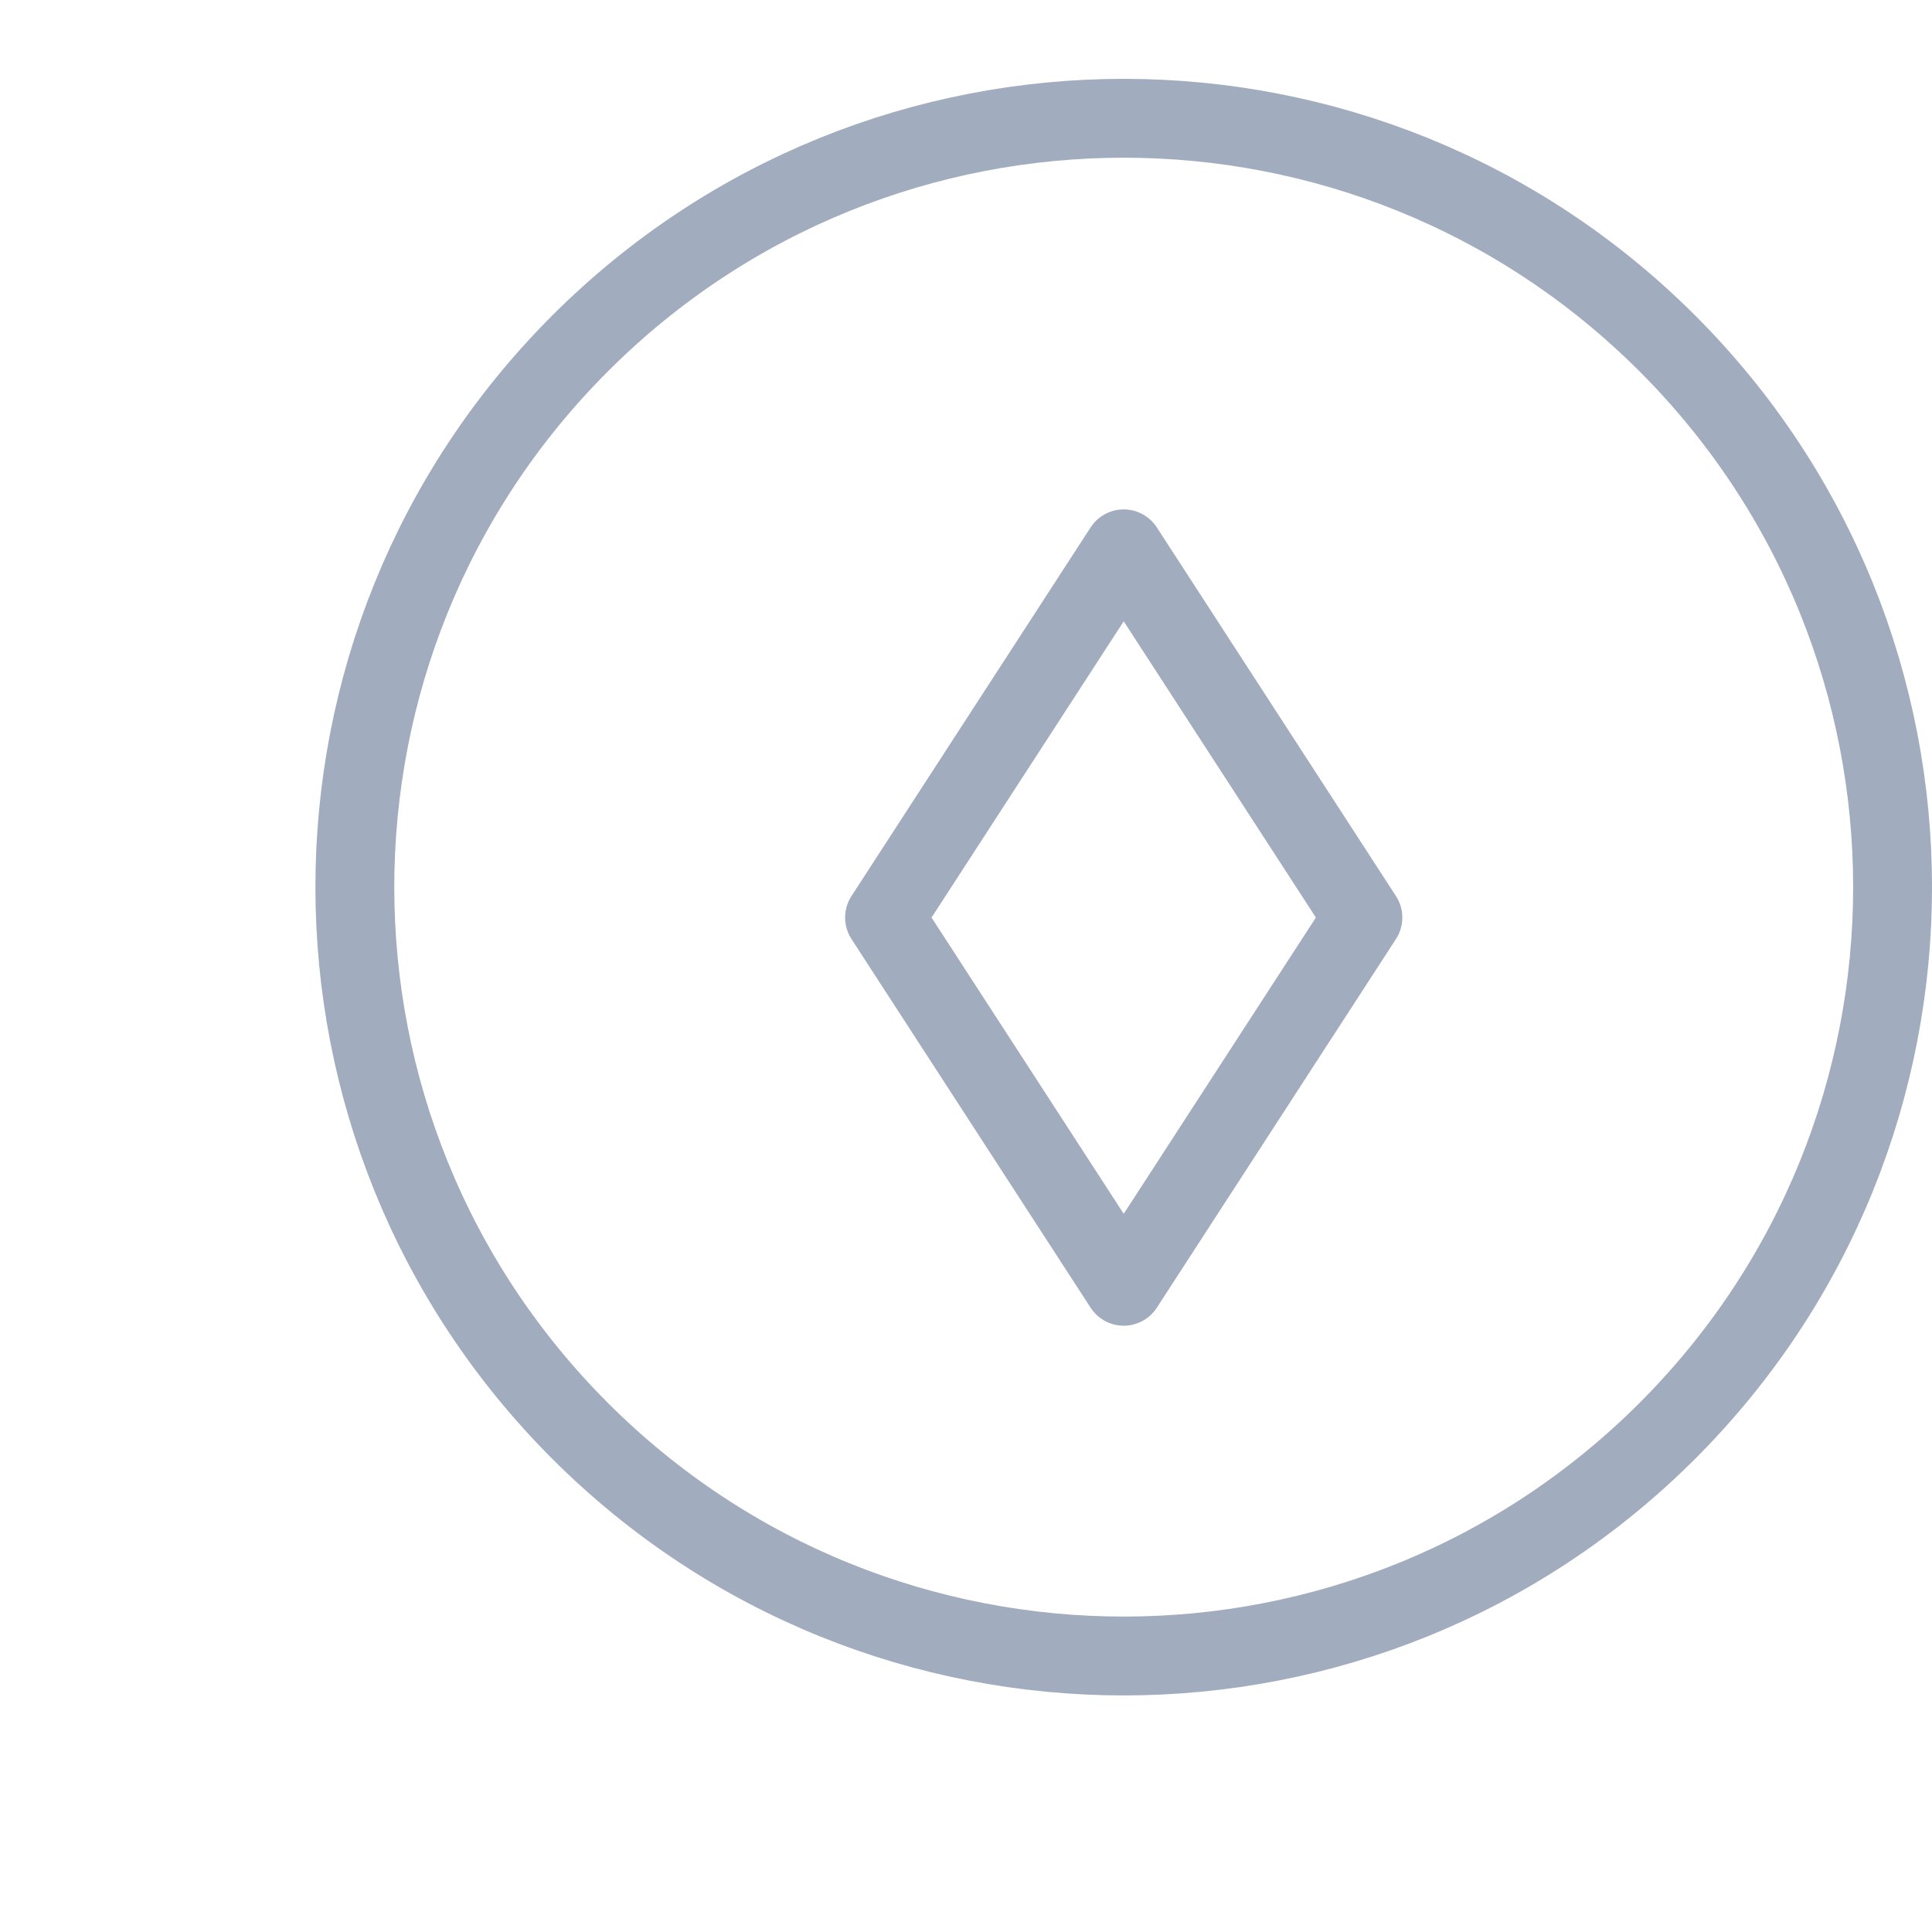
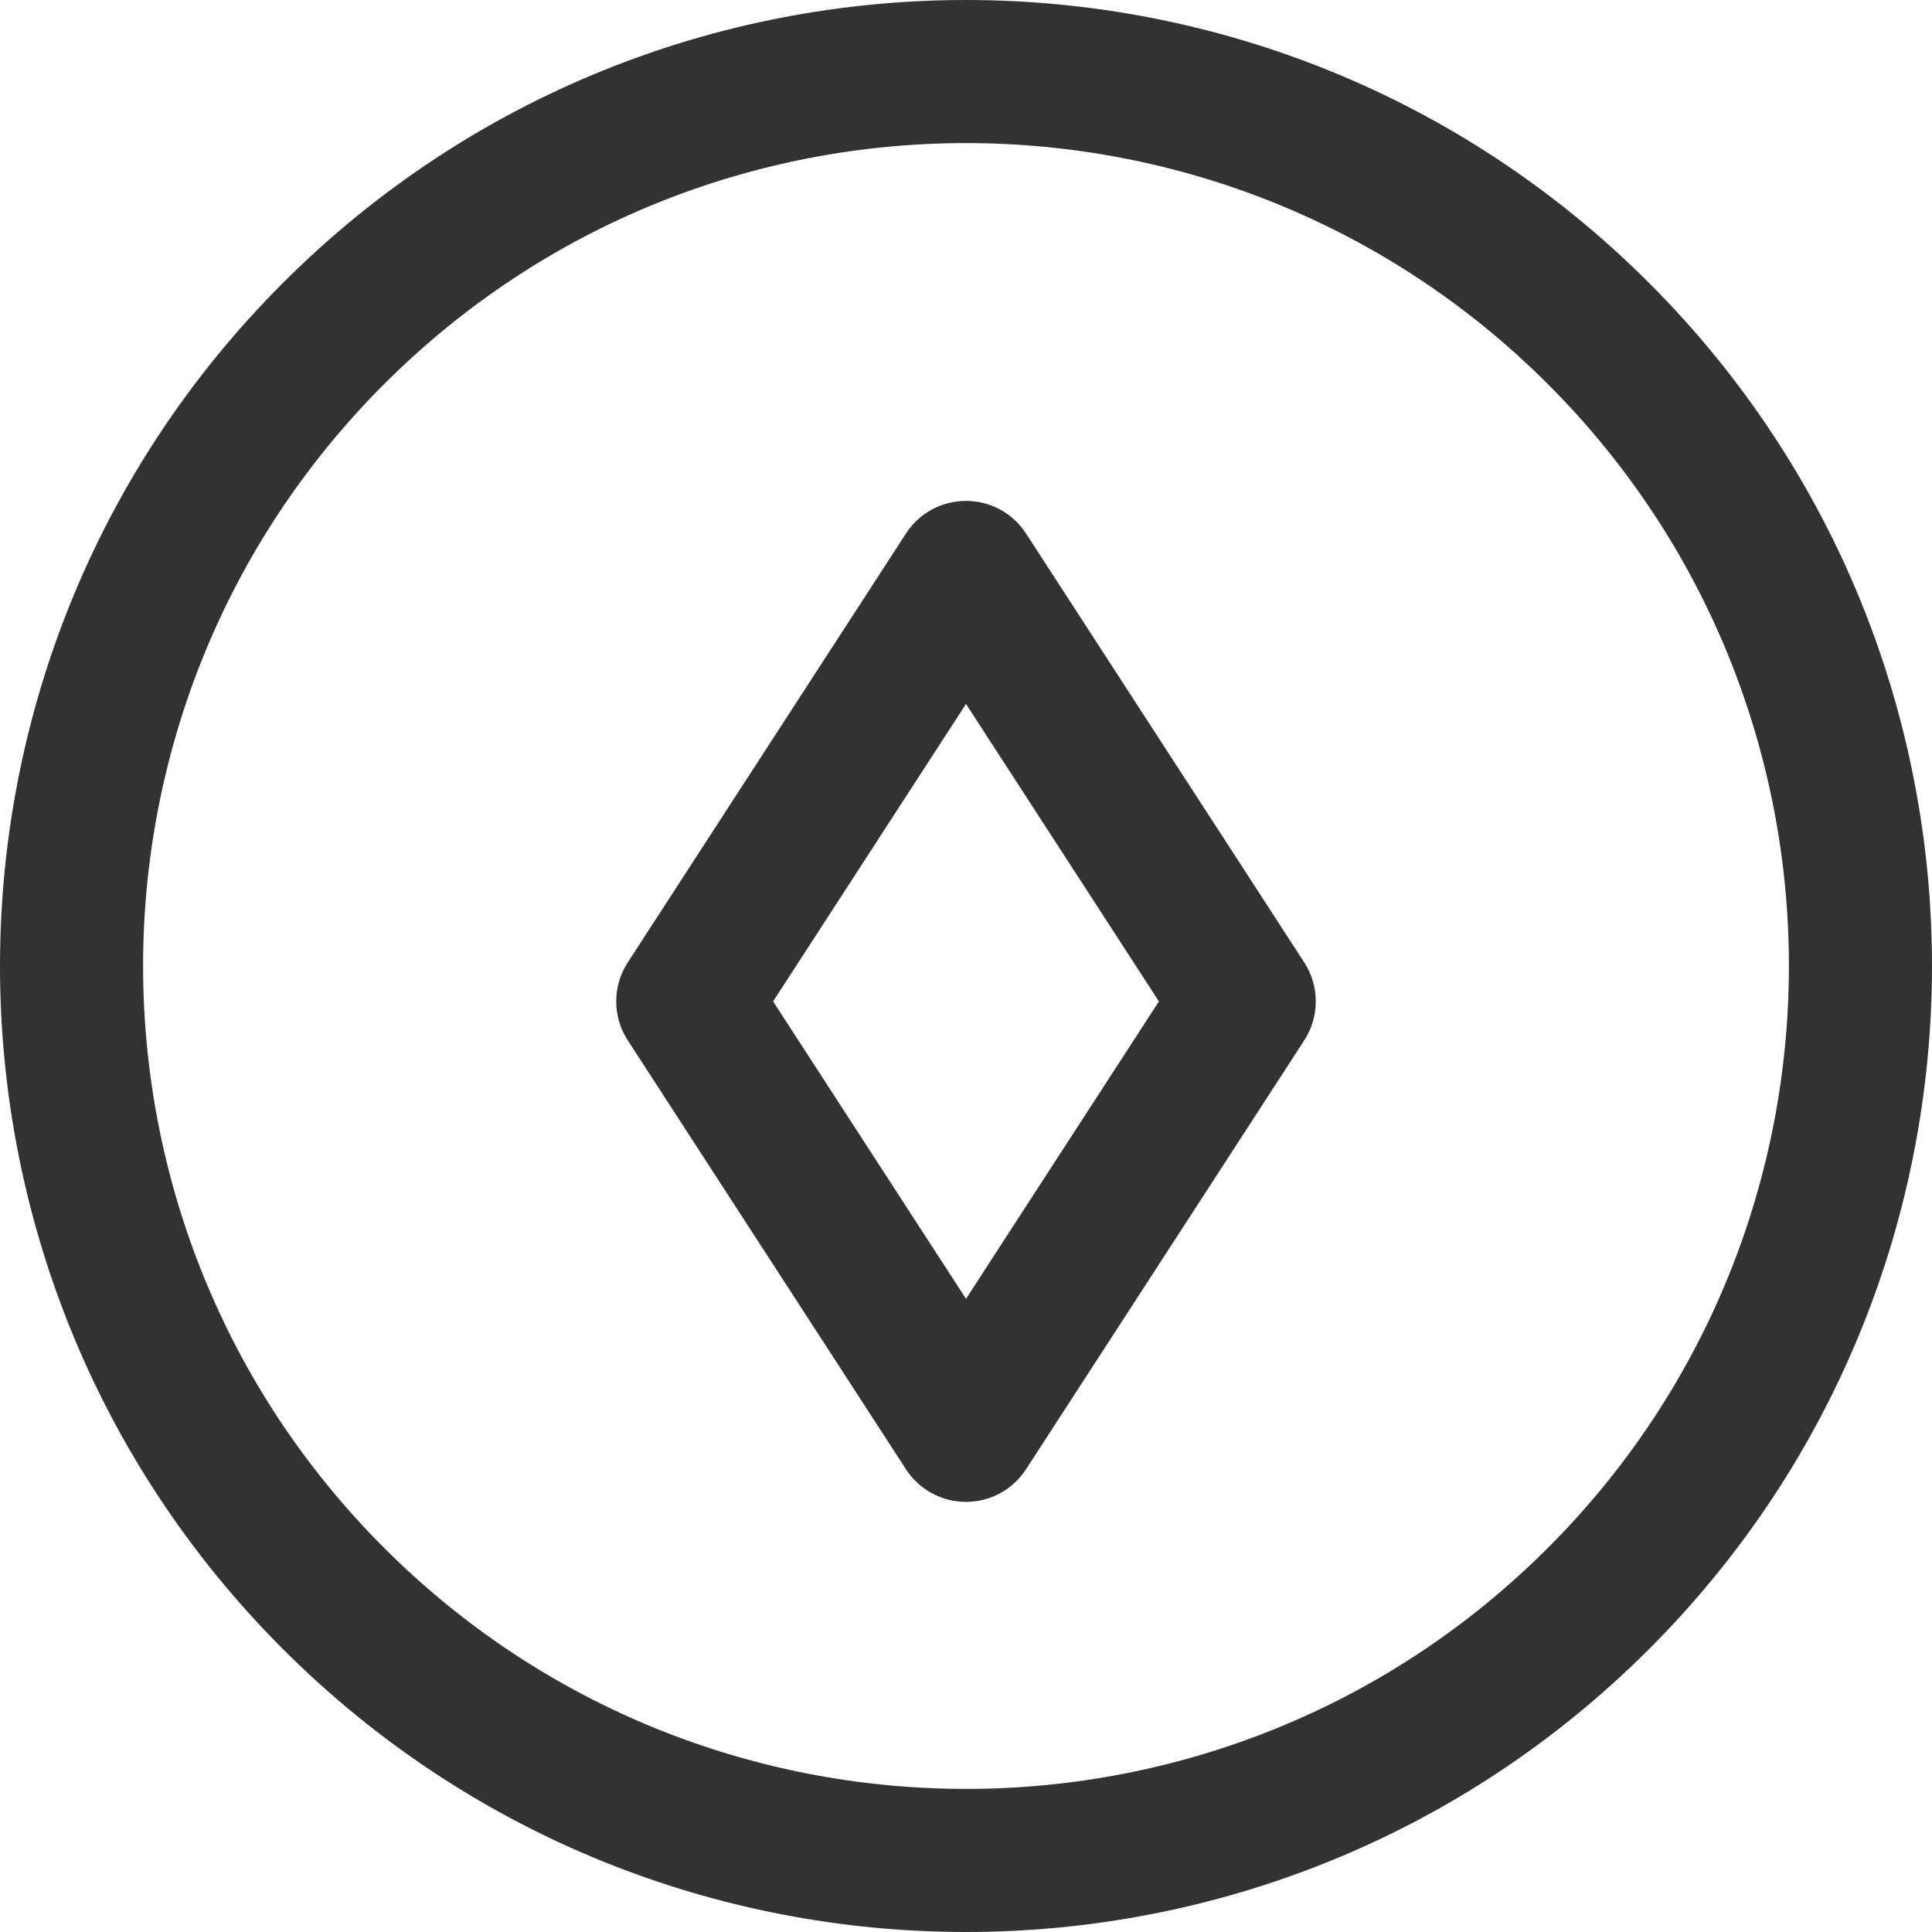
- <svg xmlns="http://www.w3.org/2000/svg" width="39" height="39" viewBox="-8 0 49 45" fill="none">
-   <path fill-rule="evenodd" clip-rule="evenodd" d="M34.289 6.711C41.904 14.327 41.904 26.673 34.289 34.289C26.673 41.904 14.327 41.904 6.711 34.289C-0.904 26.673 -0.904 14.327 6.711 6.711C14.327 -0.904 26.673 -0.904 34.289 6.711Z" stroke="#A1ACBE" stroke-width="2" stroke-linecap="round" stroke-linejoin="round" />
-   <path fill-rule="evenodd" clip-rule="evenodd" d="M20.5 11.92L26.566 21.271L20.5 30.623L14.434 21.271L20.5 11.92Z" stroke="#A1ACBE" stroke-width="2" stroke-linecap="round" stroke-linejoin="round" />--&gt;
+ <svg xmlns="http://www.w3.org/2000/svg" width="27" height="27" viewBox="0 0 27 27" fill="none">
+   <path fill-rule="evenodd" clip-rule="evenodd" d="M13.5 7C13.839 7 14.155 7.171 14.339 7.456L18.227 13.45C18.442 13.781 18.442 14.208 18.227 14.539L14.339 20.533C14.155 20.818 13.839 20.989 13.5 20.989C13.161 20.989 12.845 20.818 12.661 20.533L8.773 14.539C8.558 14.208 8.558 13.781 8.773 13.45L12.661 7.456C12.845 7.171 13.161 7 13.5 7ZM13.5 9.838L10.804 13.995L13.5 18.151L16.196 13.995L13.5 9.838Z" fill="#323232" />
+   <path fill-rule="evenodd" clip-rule="evenodd" d="M21.632 5.368C17.141 0.877 9.859 0.877 5.368 5.368L4.661 4.661L5.368 5.368C0.877 9.859 0.877 17.141 5.368 21.632C9.859 26.123 17.141 26.123 21.632 21.632C26.123 17.141 26.123 9.859 21.632 5.368ZM3.954 3.954C9.226 -1.318 17.774 -1.318 23.046 3.954C28.318 9.226 28.318 17.774 23.046 23.046C17.774 28.318 9.226 28.318 3.954 23.046C-1.318 17.774 -1.318 9.226 3.954 3.954Z" fill="#323232" />
</svg>
